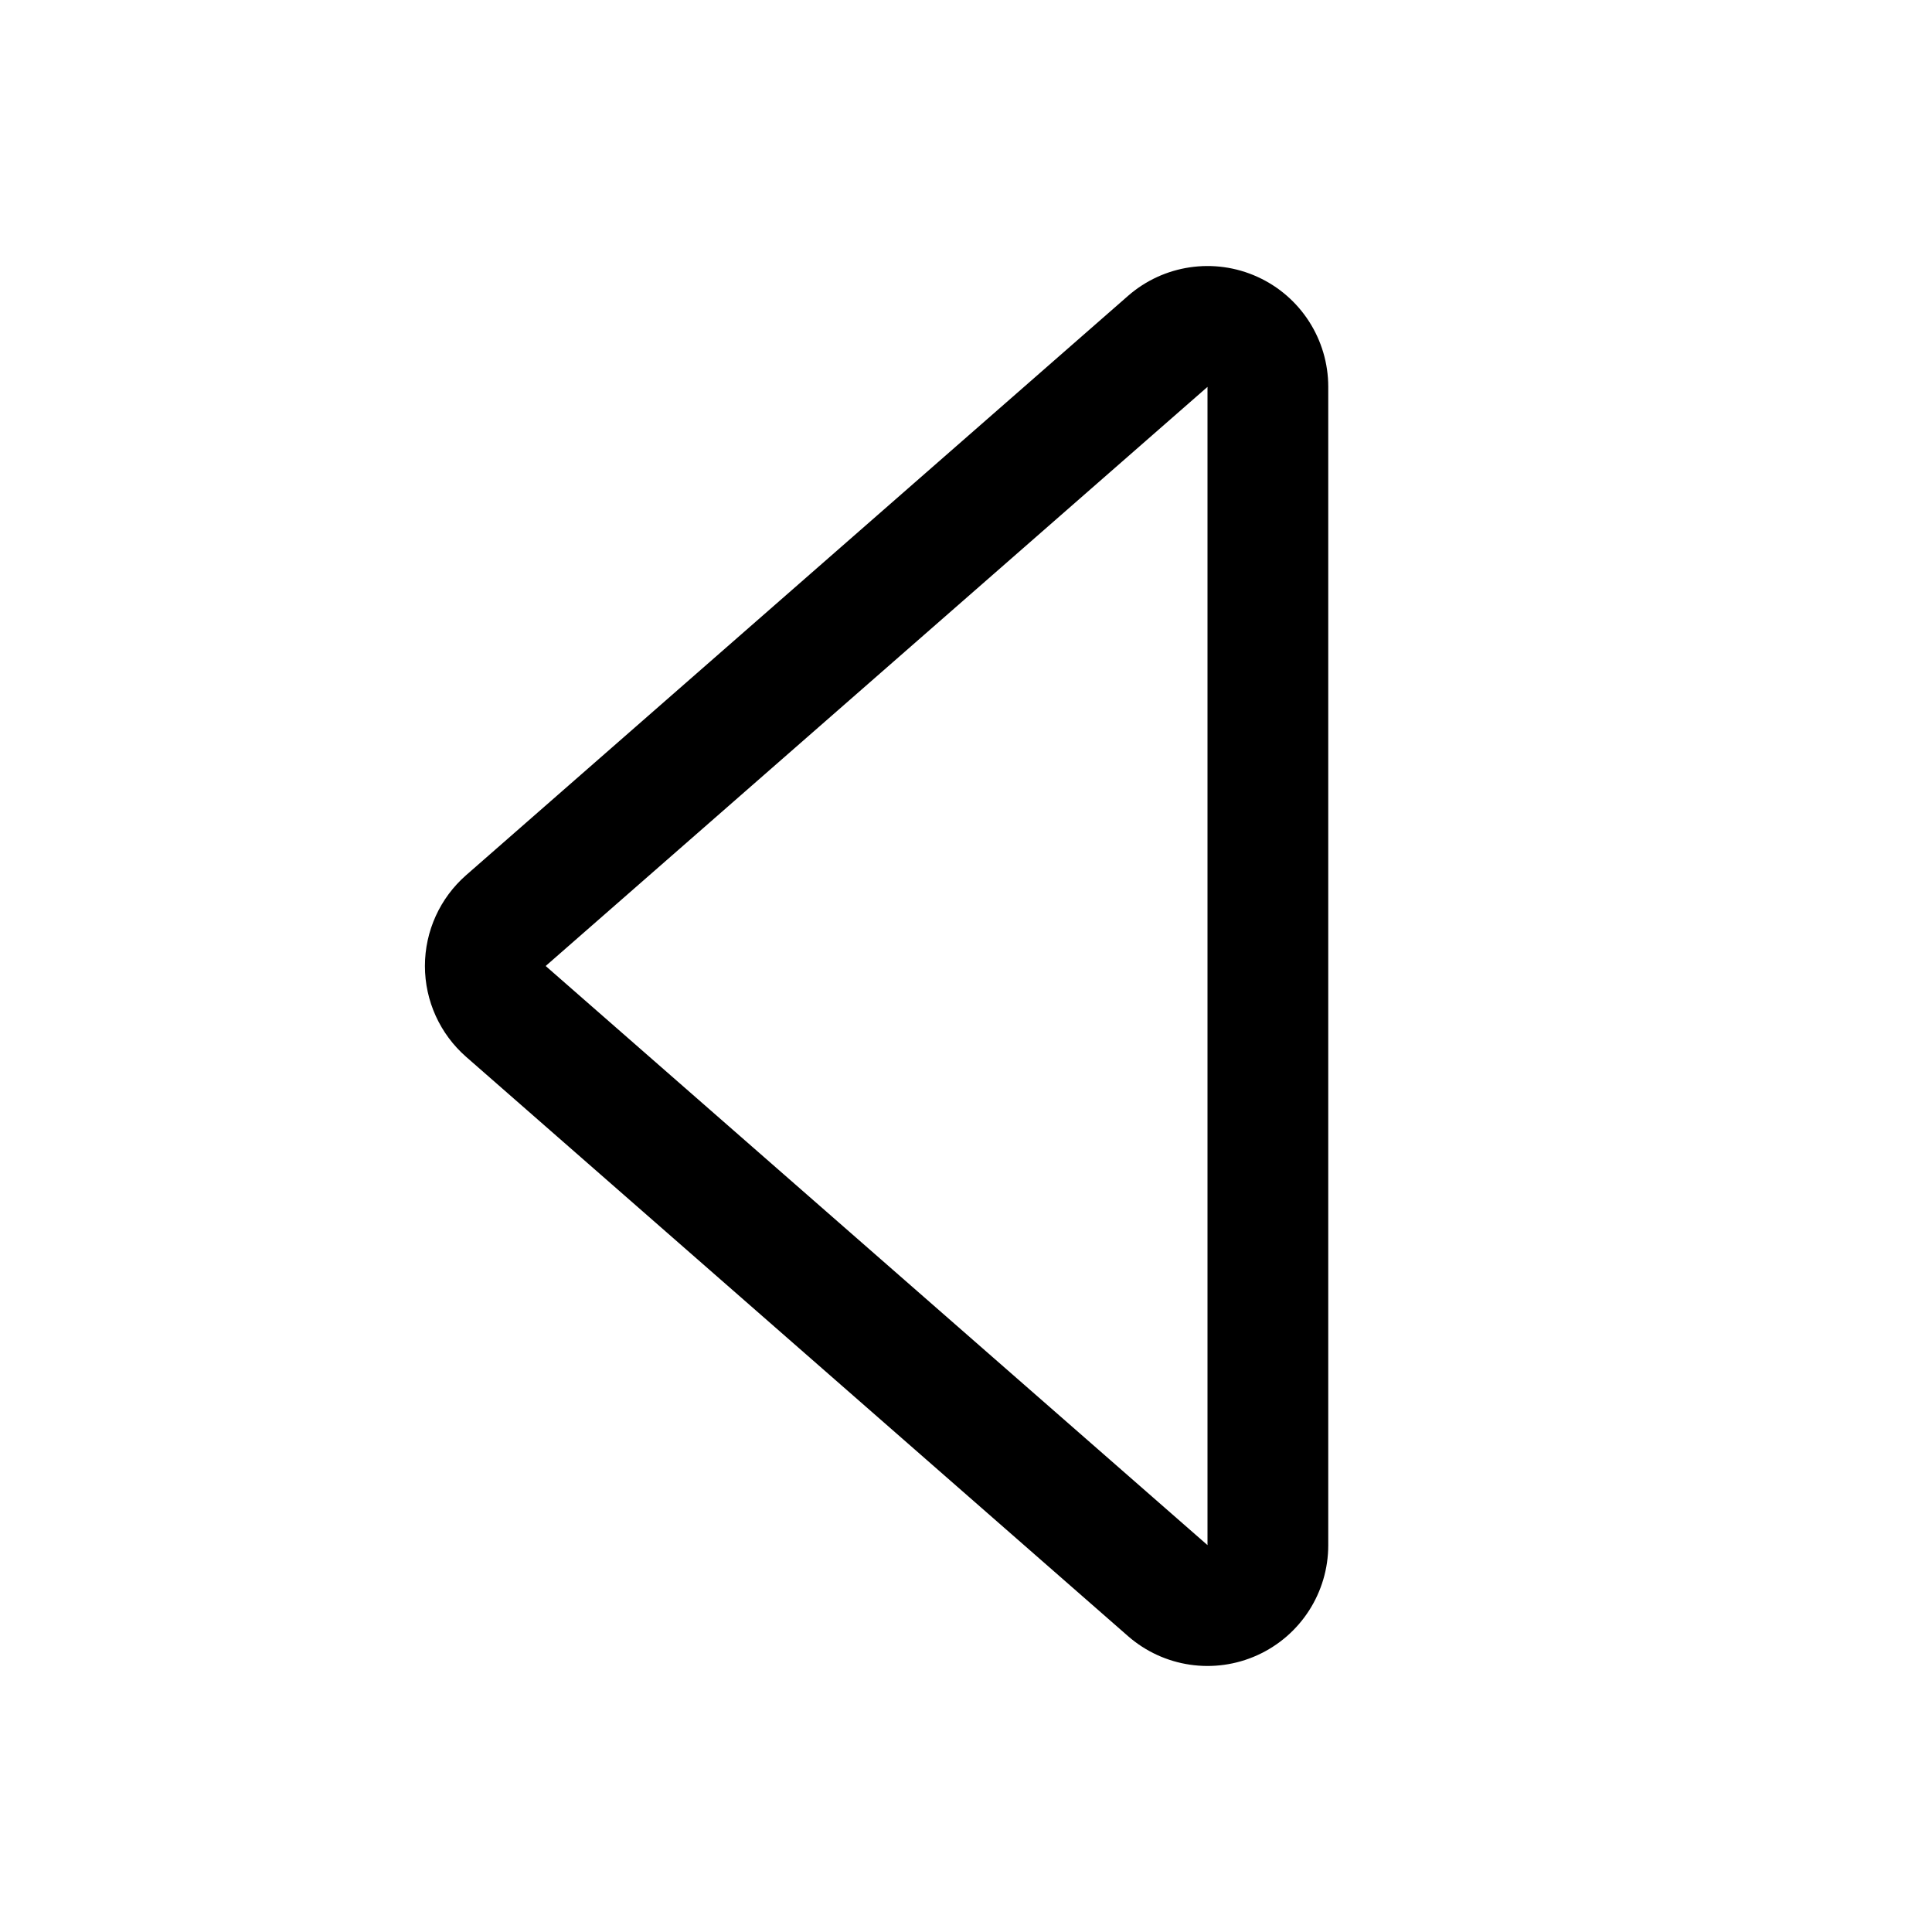
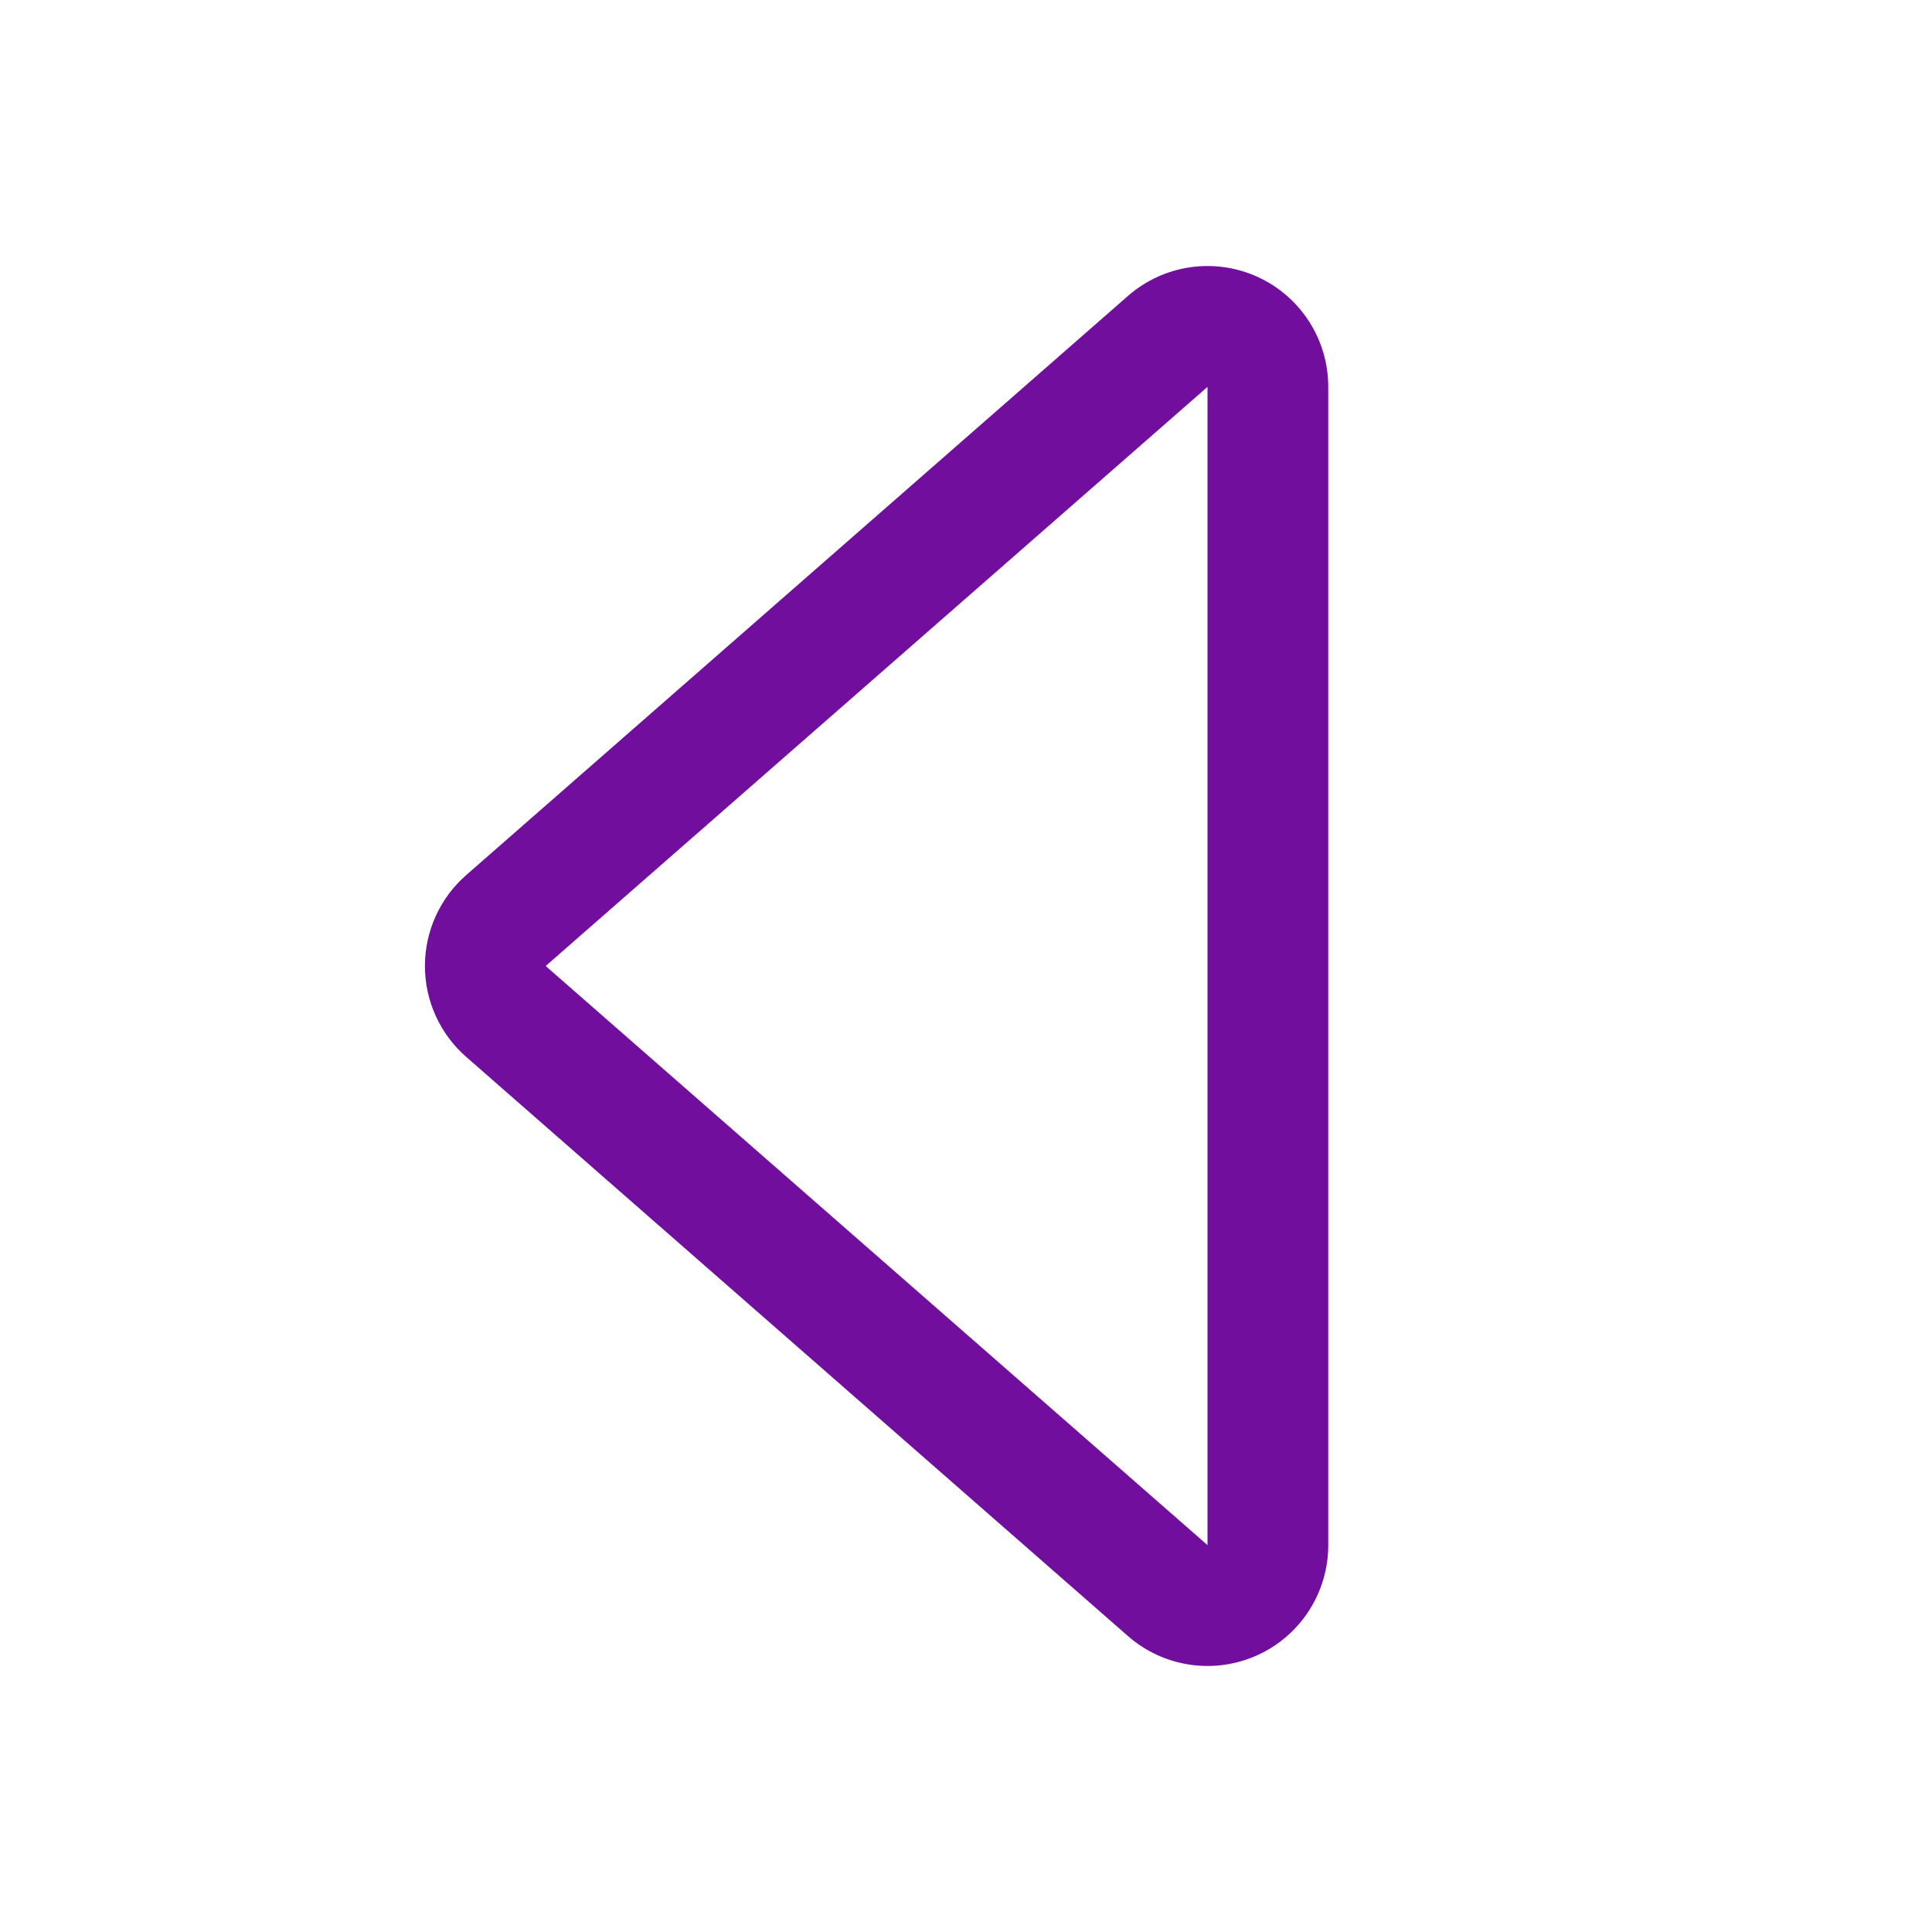
- <svg xmlns="http://www.w3.org/2000/svg" width="16" height="16" fill="currentColor" class="bi bi-caret-left" viewBox="0 0 16 16">
+ <svg xmlns="http://www.w3.org/2000/svg" width="16" height="16" fill="#720e9e" class="bi bi-caret-left" viewBox="0 0 16 16">
  <path d="M10 12.796V3.204L4.519 8 10 12.796zm-.659.753-5.48-4.796a1 1 0 0 1 0-1.506l5.48-4.796A1 1 0 0 1 11 3.204v9.592a1 1 0 0 1-1.659.753z" />
</svg>
